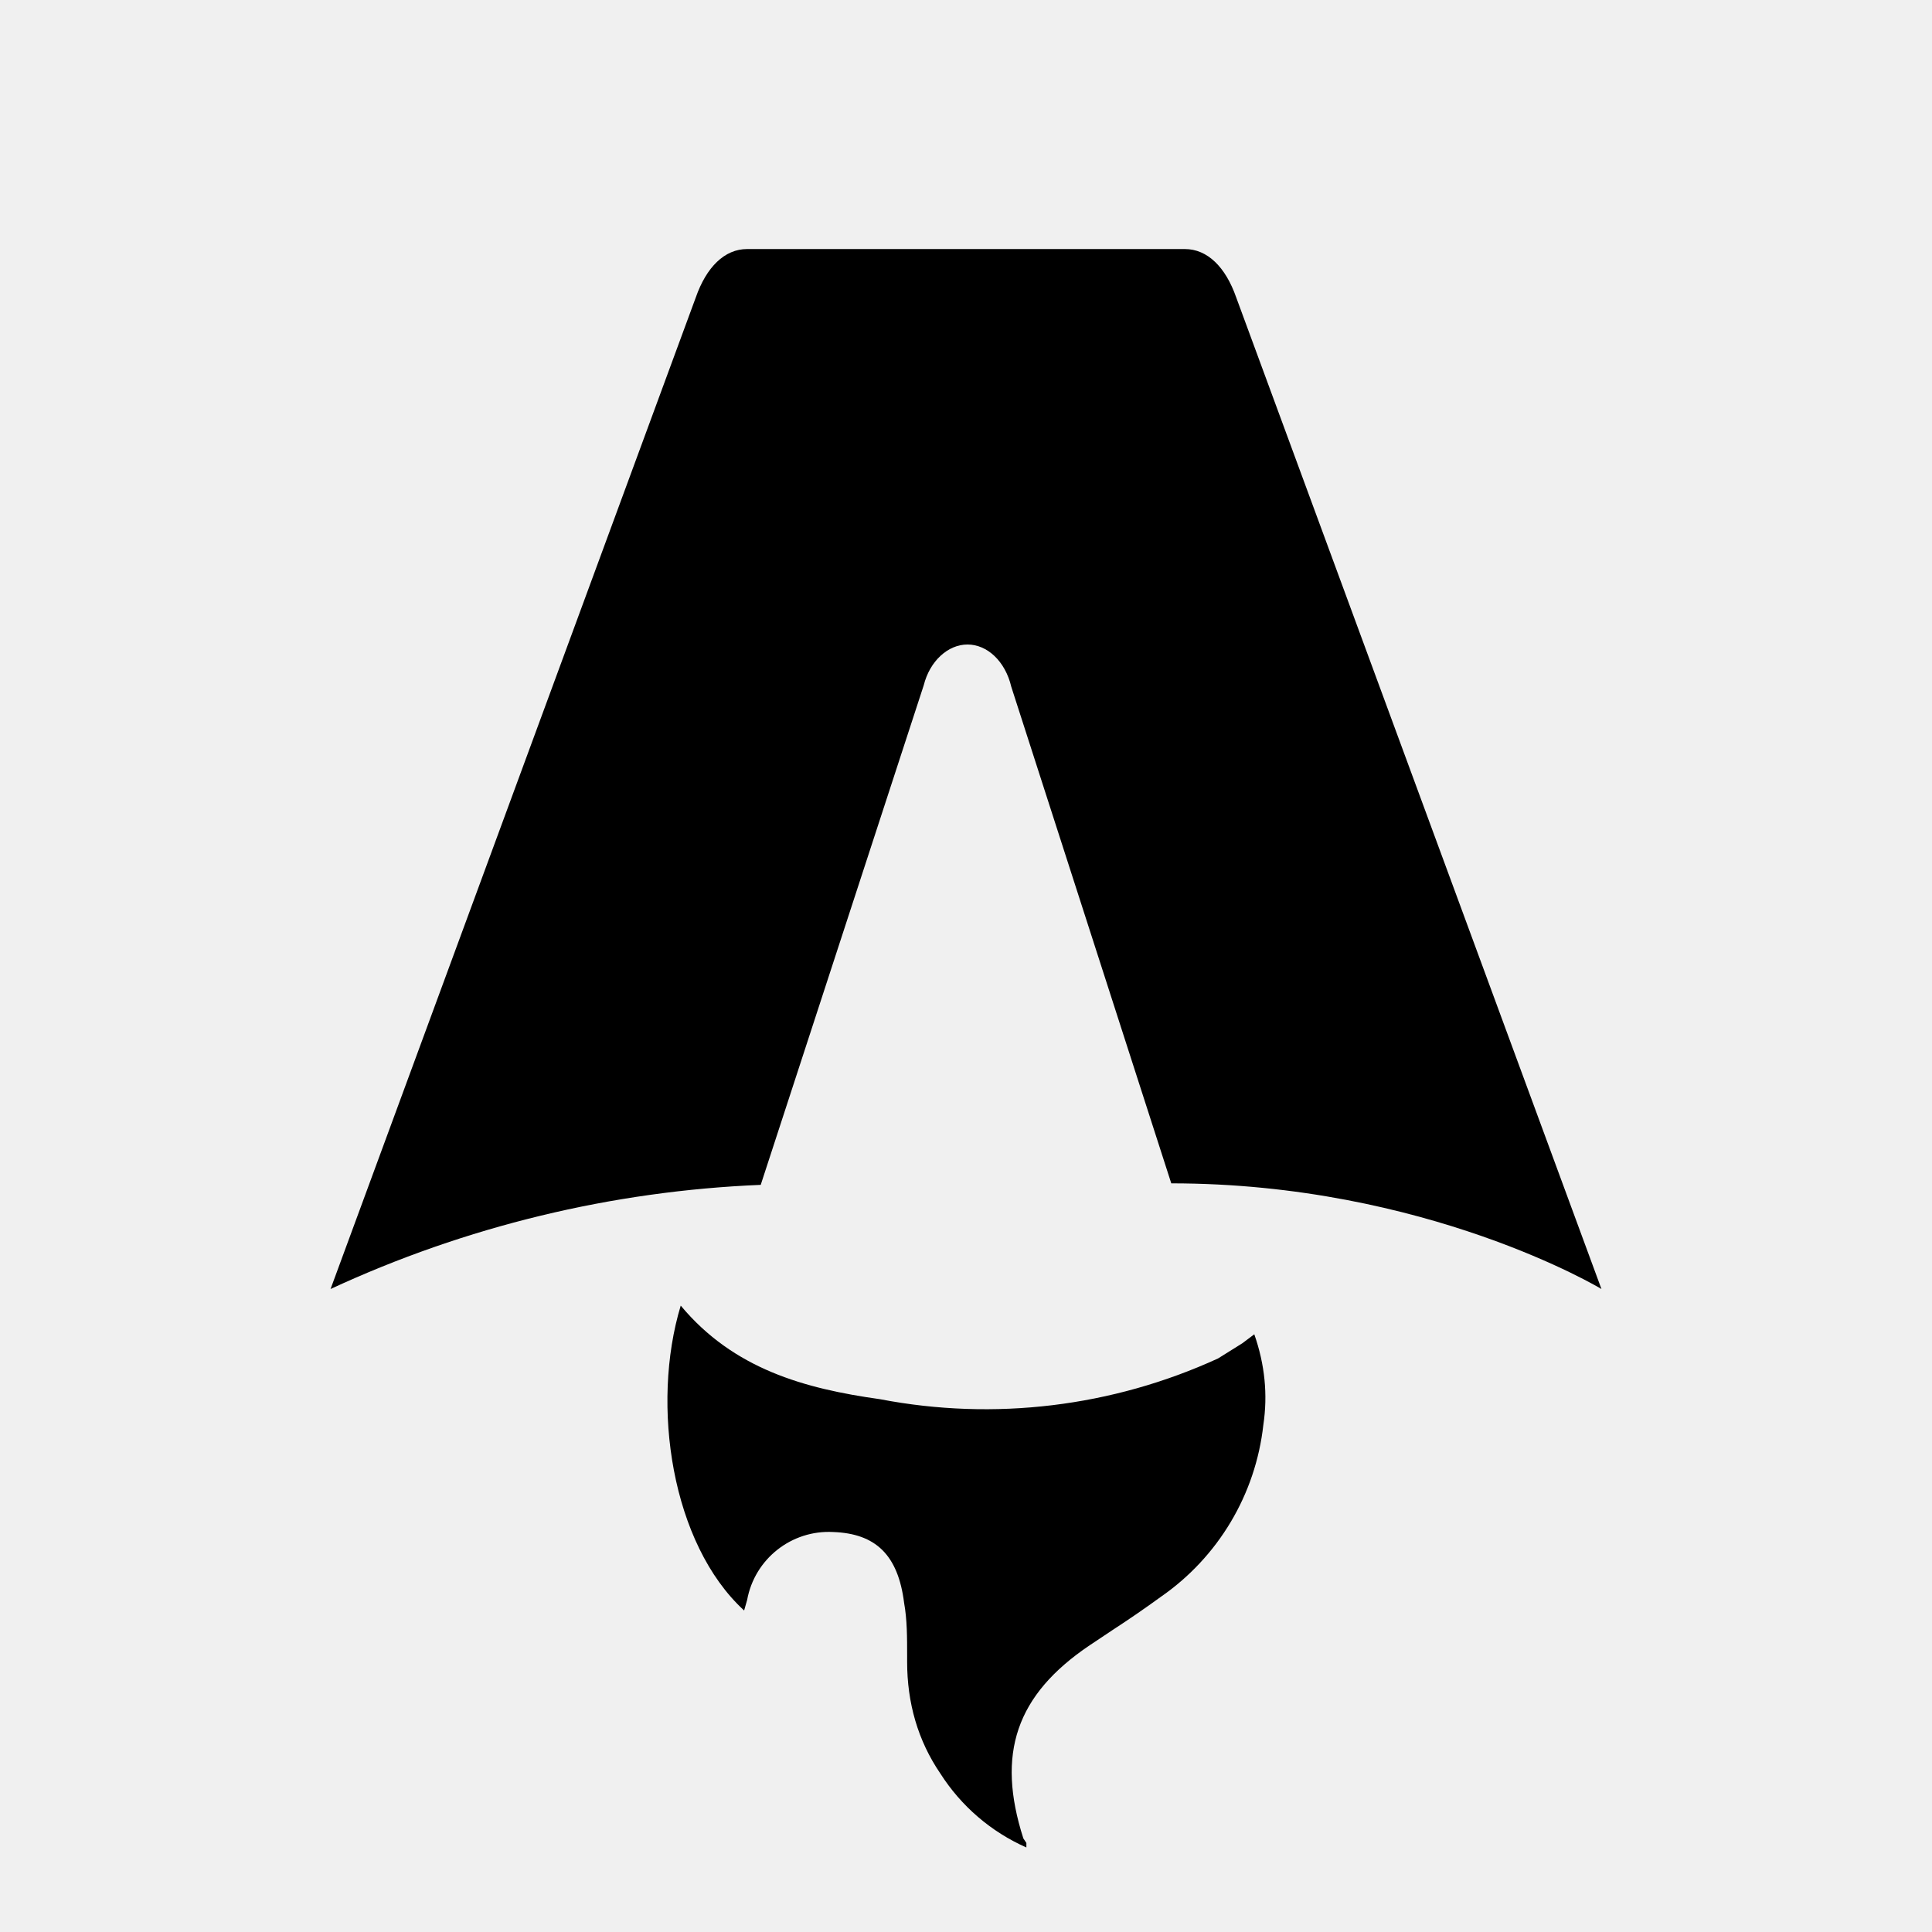
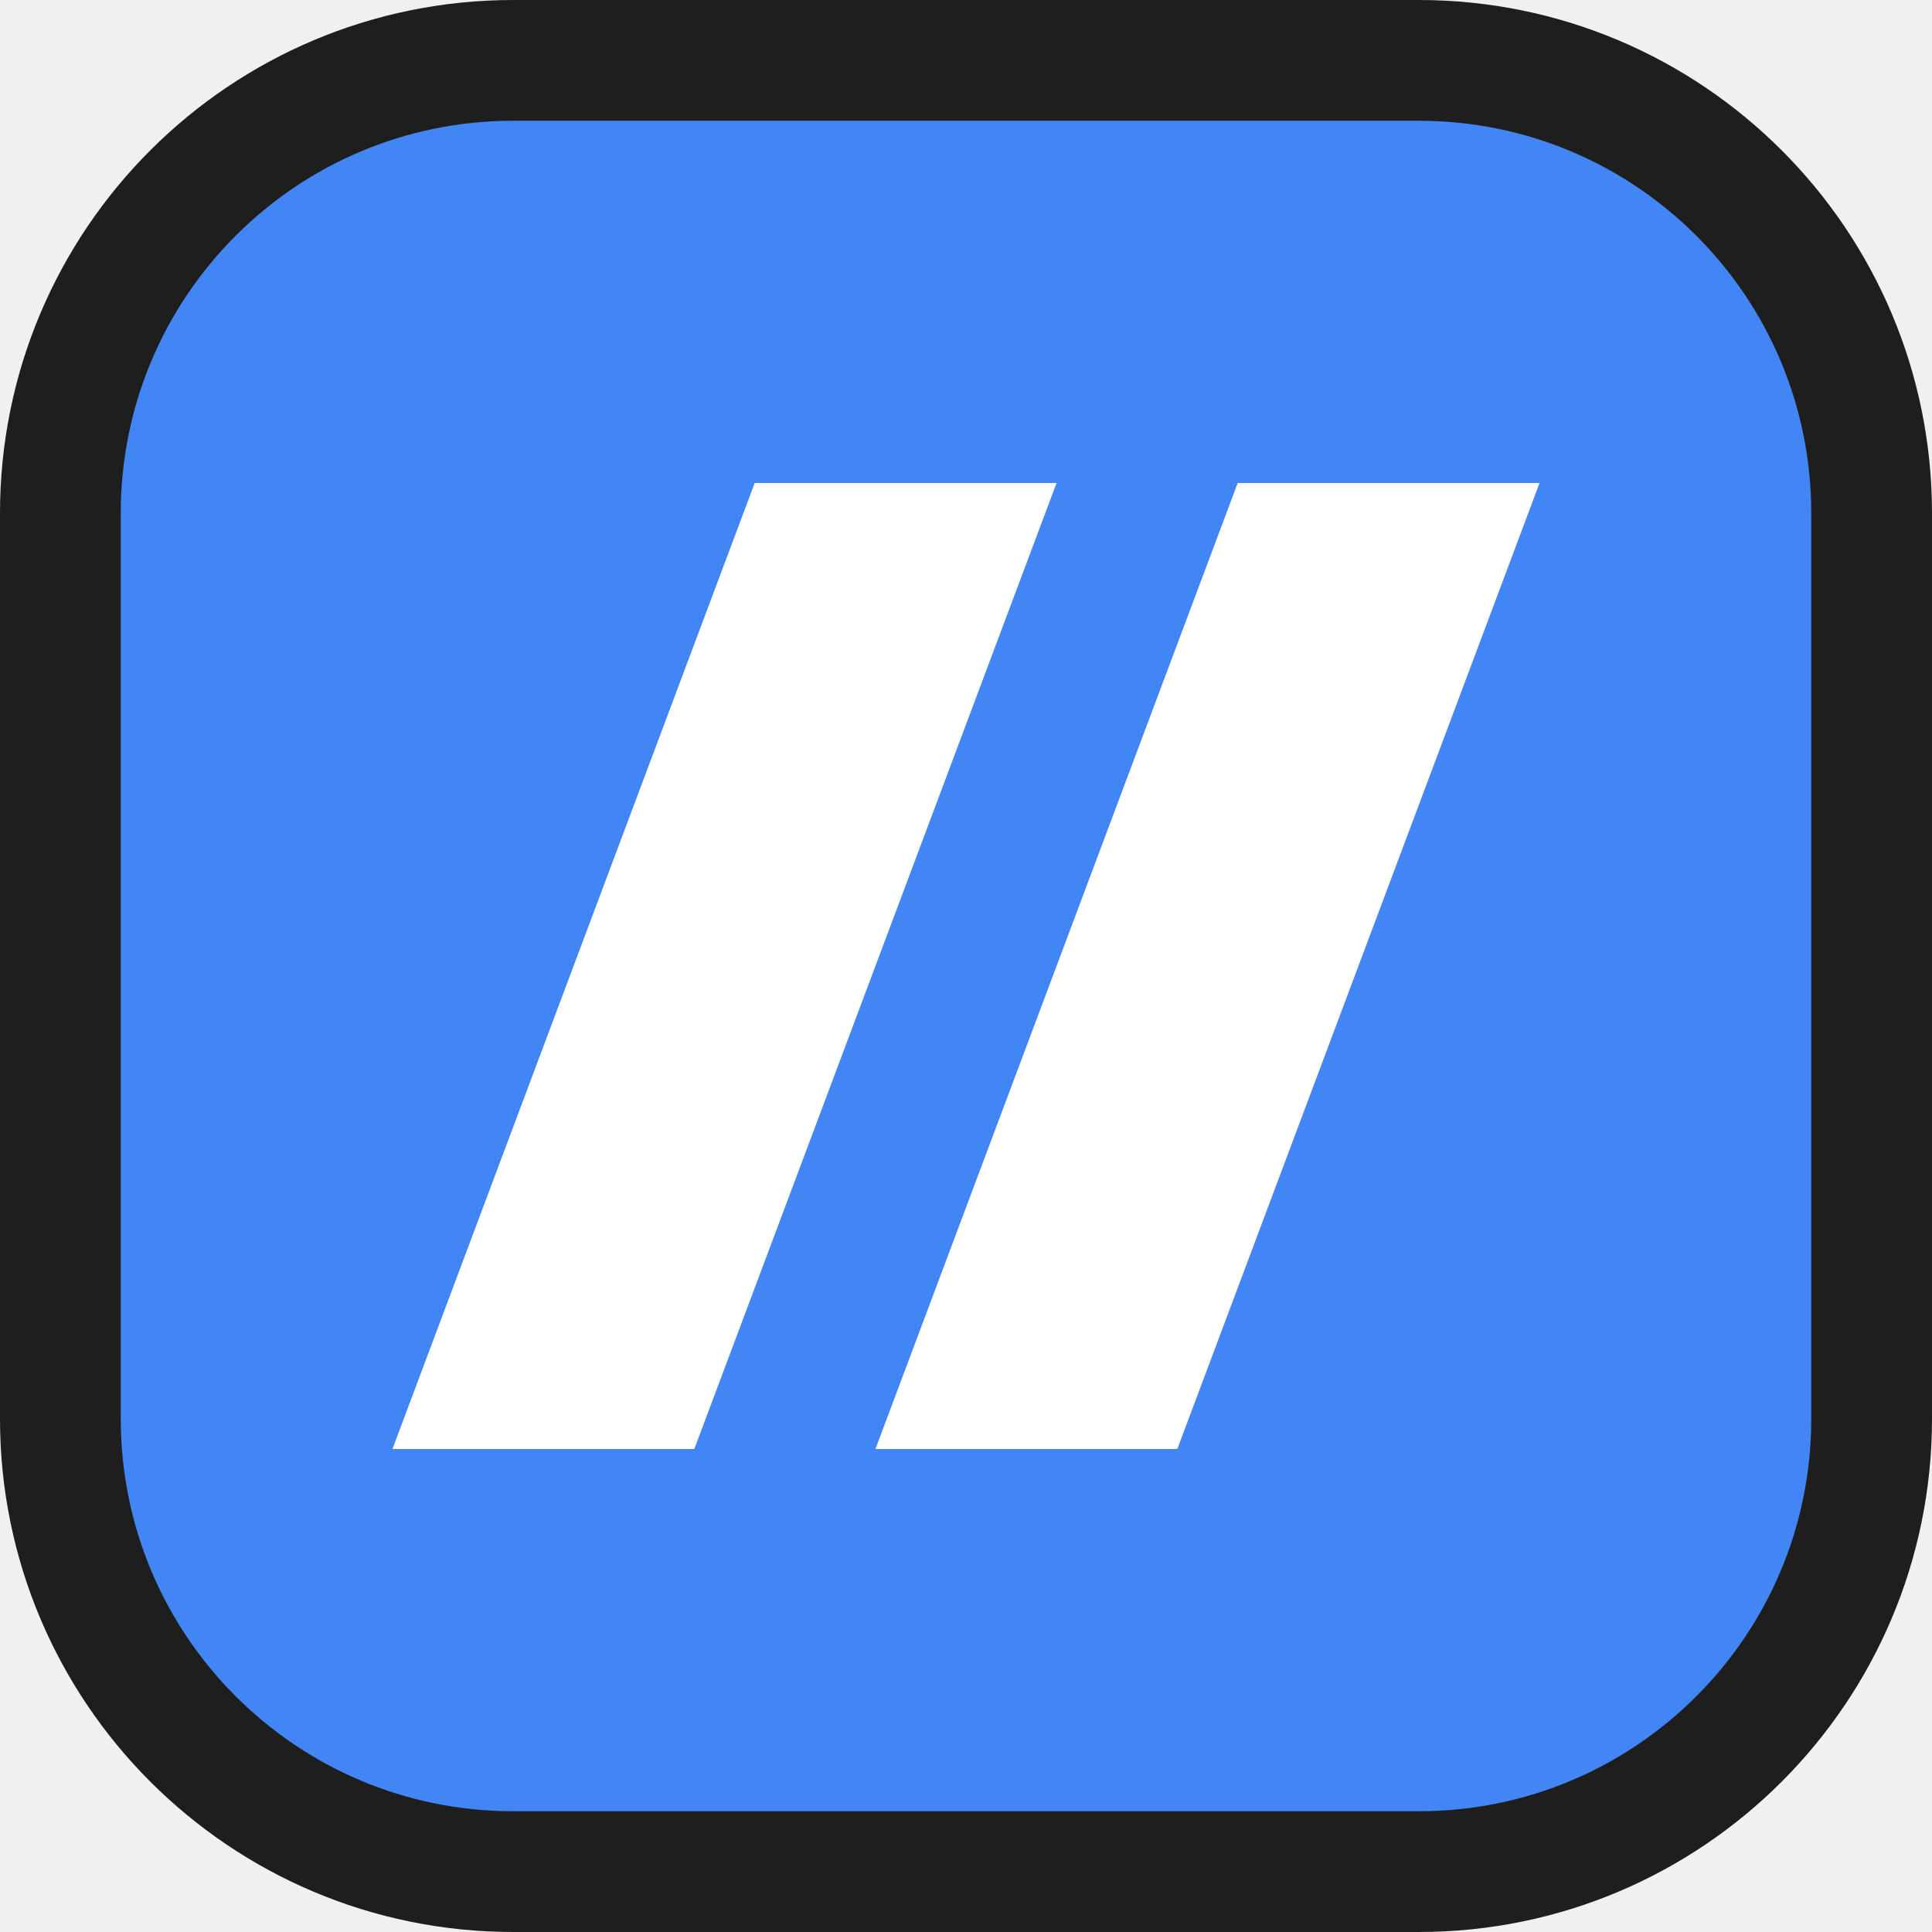
- <svg xmlns="http://www.w3.org/2000/svg" fill="none" viewBox="0 0 128 128">
-   <path d="M50.4 78.5a75.1 75.1 0 0 0-28.5 6.9l24.2-65.7c.7-2 1.9-3.2 3.4-3.2h29c1.5 0 2.7 1.2 3.4 3.2l24.2 65.7s-11.6-7-28.5-7L67 45.5c-.4-1.7-1.6-2.8-2.9-2.8-1.3 0-2.5 1.1-2.9 2.7L50.4 78.5Zm-1.1 28.2Zm-4.2-20.2c-2 6.6-.6 15.8 4.2 20.2a17.5 17.5 0 0 1 .2-.7 5.5 5.5 0 0 1 5.7-4.5c2.8.1 4.3 1.5 4.7 4.7.2 1.1.2 2.3.2 3.5v.4c0 2.7.7 5.2 2.2 7.4a13 13 0 0 0 5.7 4.9v-.3l-.2-.3c-1.8-5.6-.5-9.5 4.4-12.8l1.5-1a73 73 0 0 0 3.2-2.2 16 16 0 0 0 6.8-11.4c.3-2 .1-4-.6-6l-.8.6-1.6 1a37 37 0 0 1-22.4 2.7c-5-.7-9.7-2-13.2-6.2Z" />
-   <style>
-         path { fill: #000; }
-         @media (prefers-color-scheme: dark) {
-             path { fill: #FFF; }
-         }
-     </style>
+ <svg xmlns="http://www.w3.org/2000/svg" viewBox="0 0 64 64" role="img" aria-label="DevFest">
+   <rect x="2" y="2" width="60" height="60" rx="15" fill="#4285f4" stroke="#1e1e1e" stroke-width="4" />
+   <path d="M25 16h10L23 48H13z" fill="#fff" />
+   <path d="M41 16h10L39 48H29z" fill="#fff" />
</svg>
